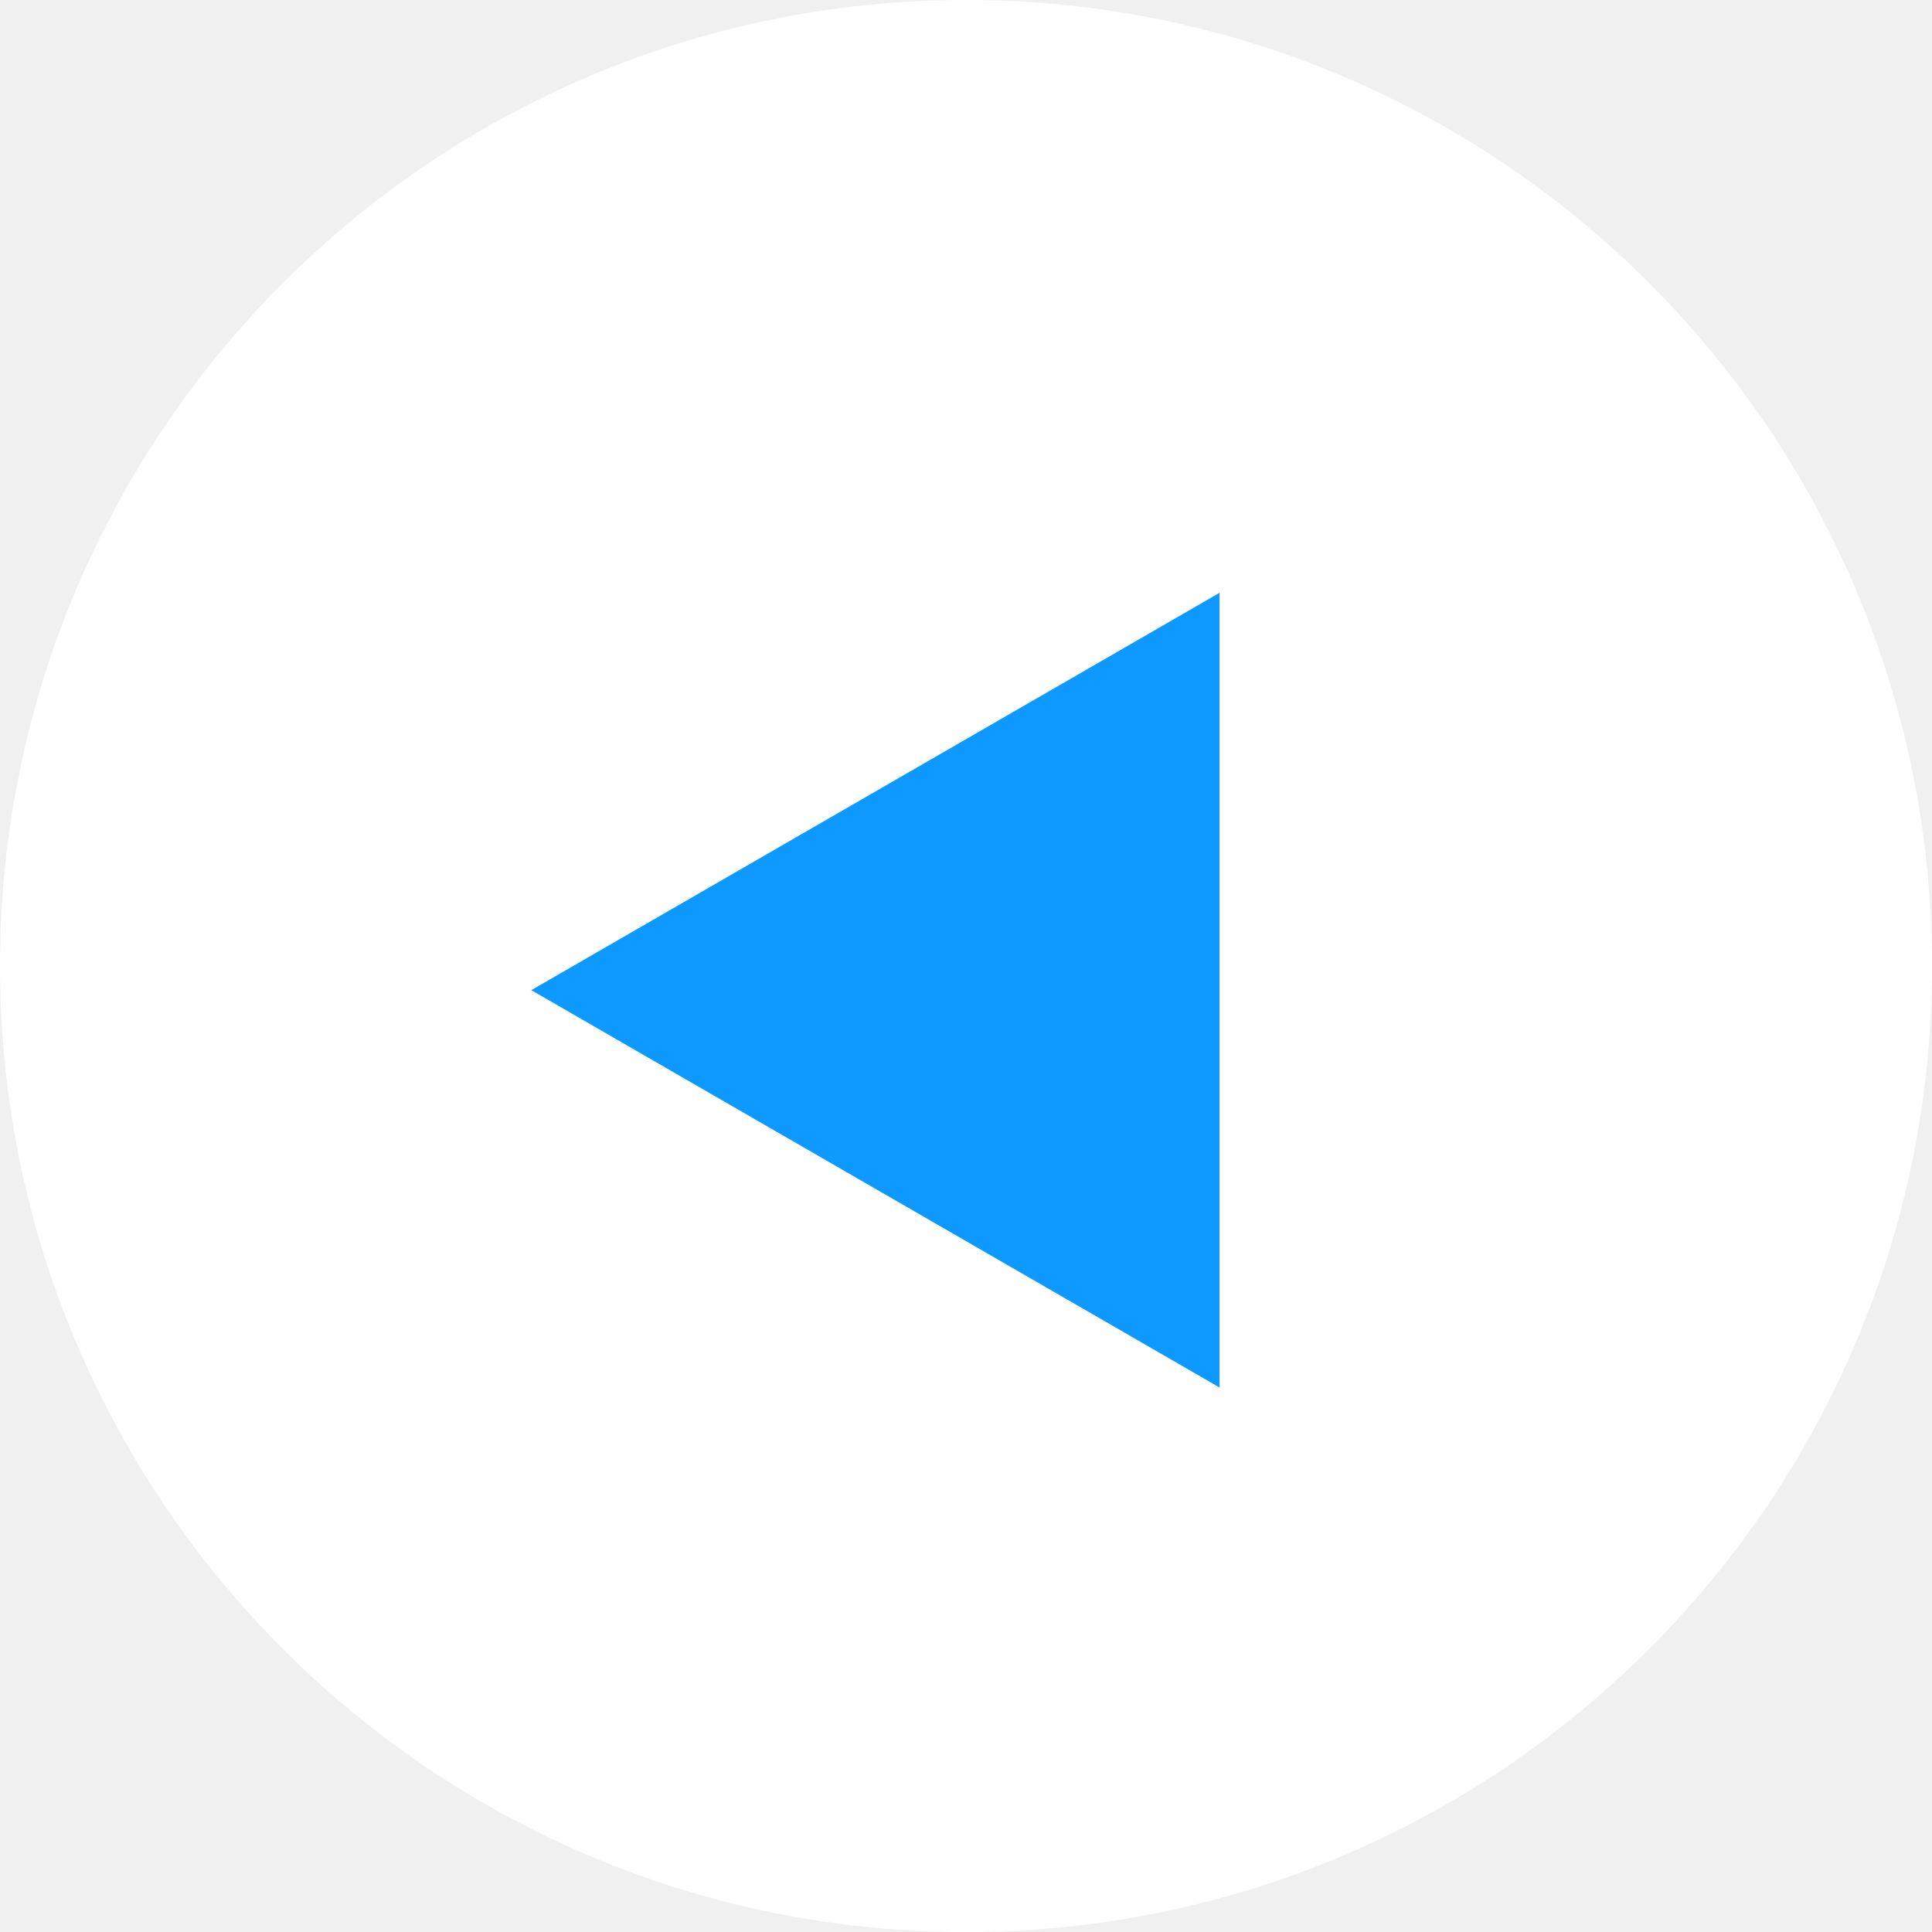
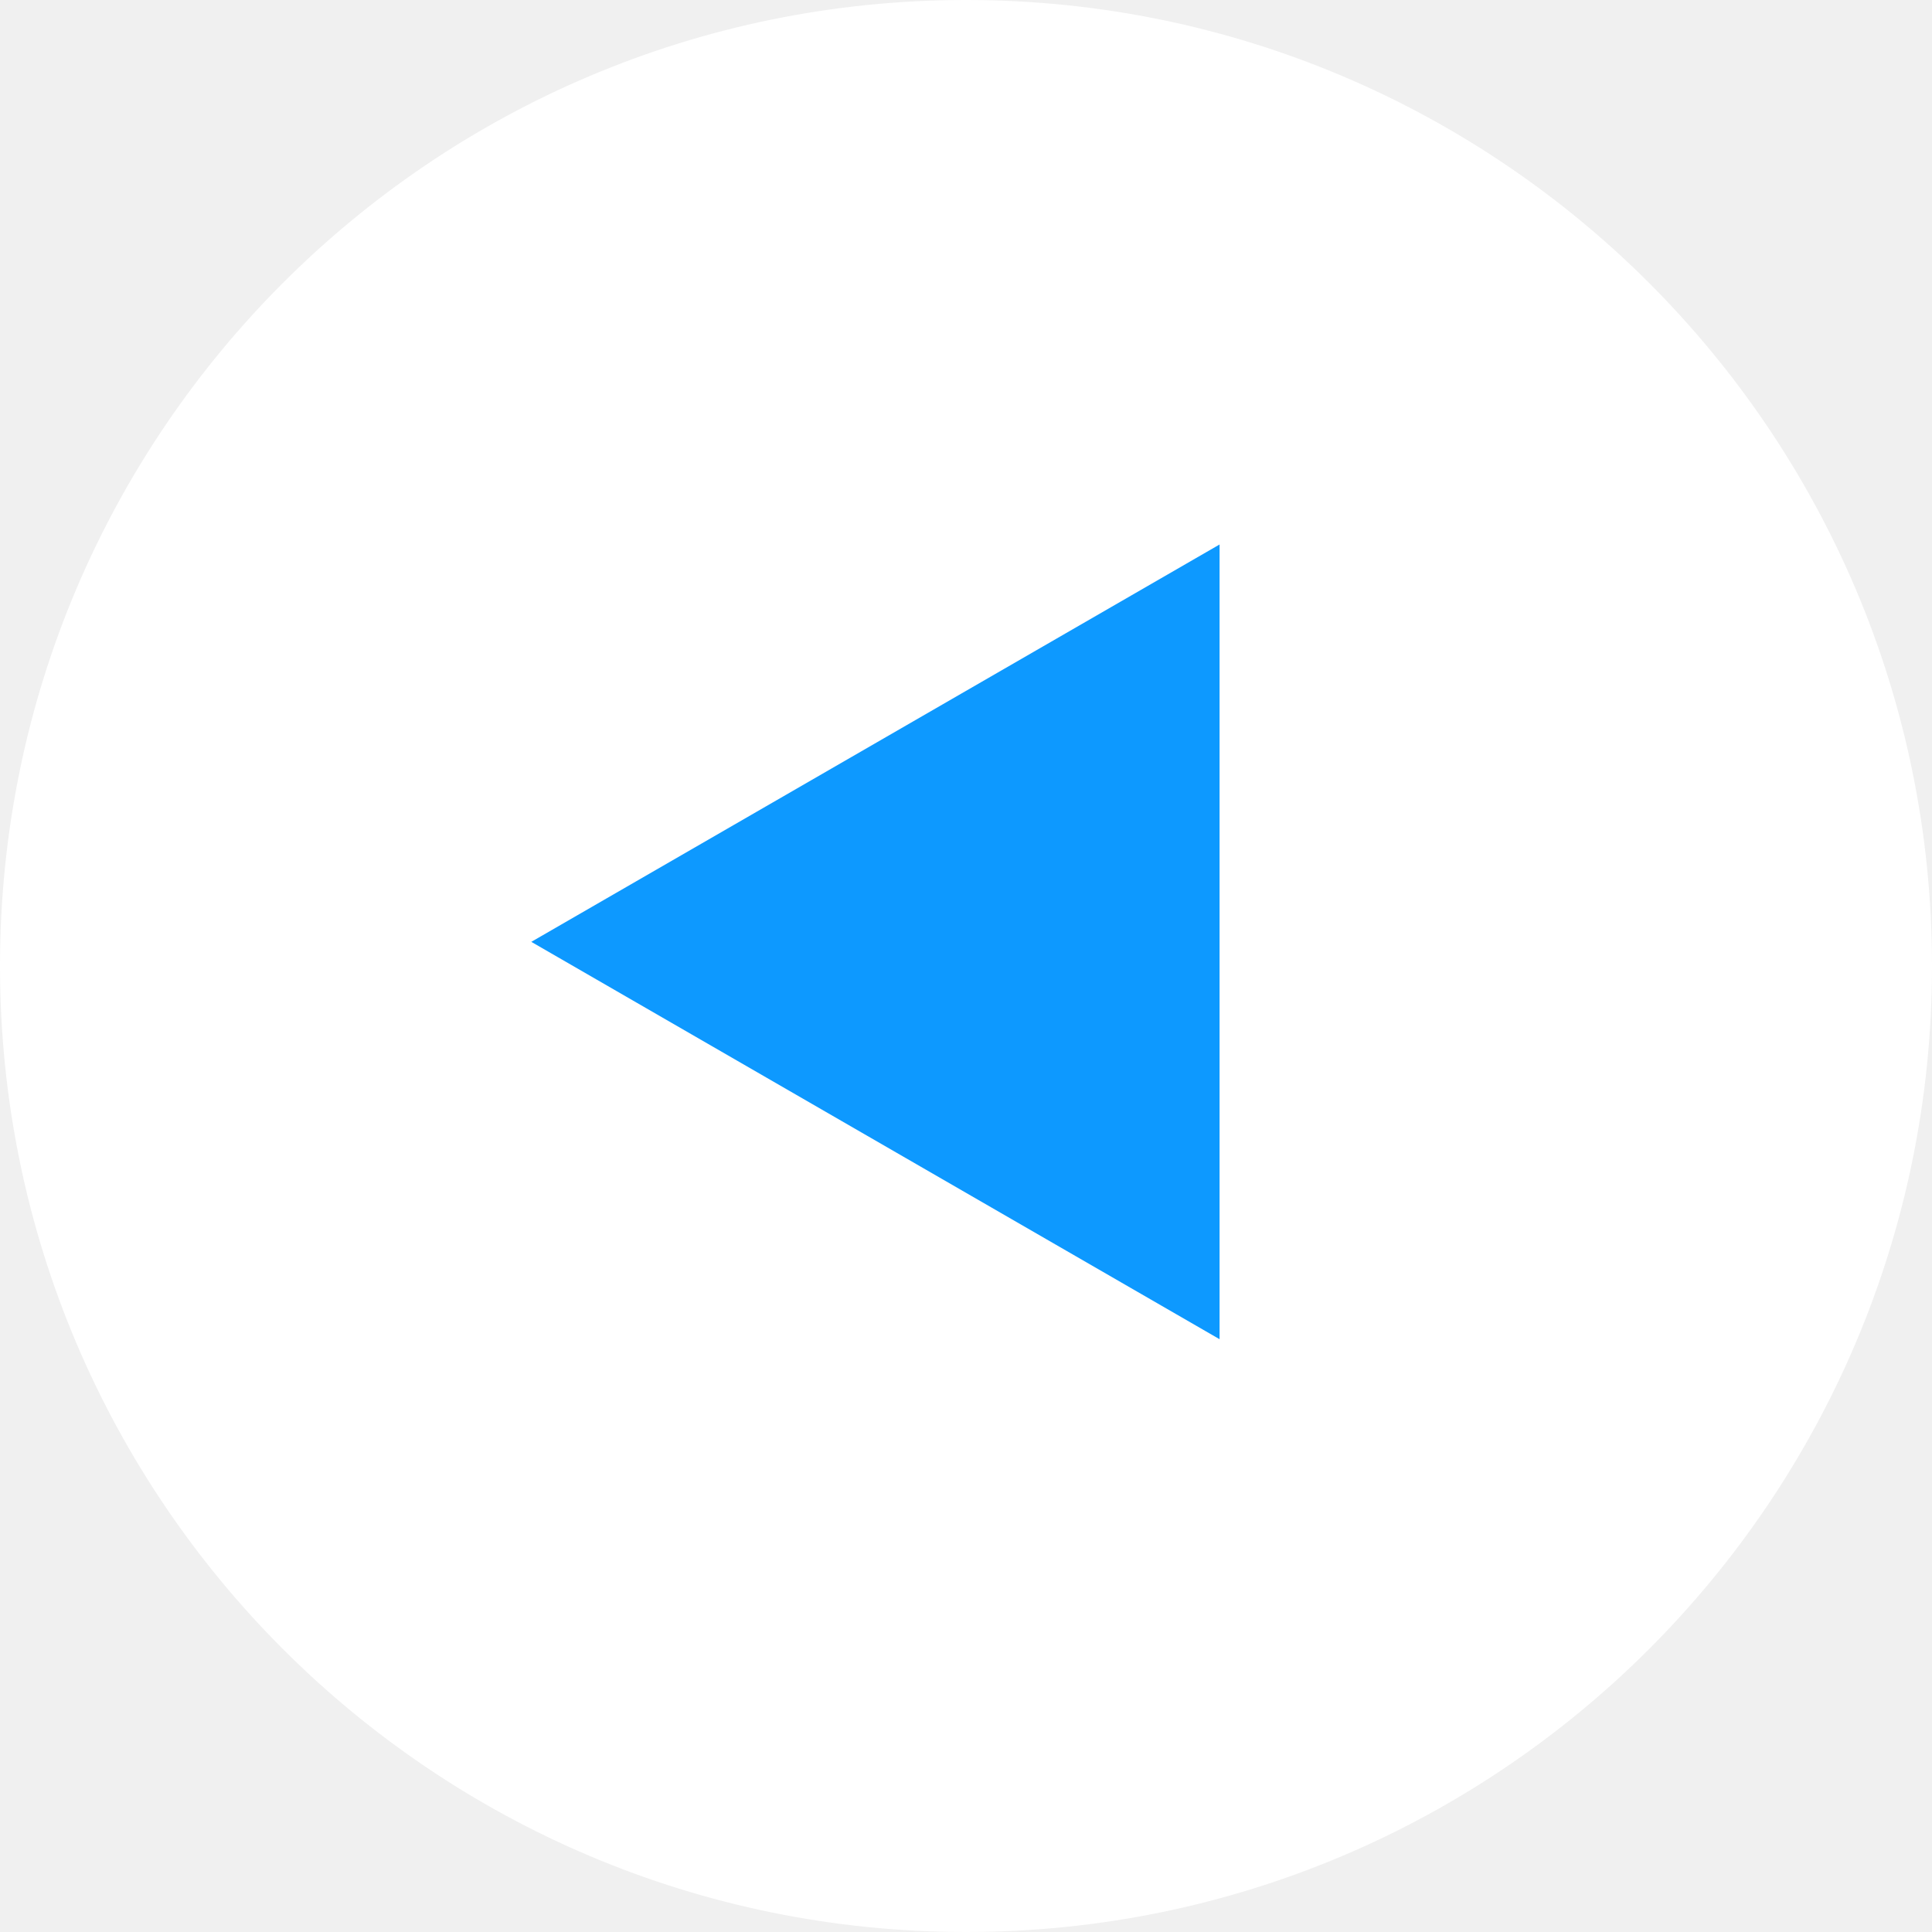
<svg xmlns="http://www.w3.org/2000/svg" width="40" height="40" viewBox="0 0 40 40" fill="none">
-   <circle cx="20" cy="20" r="20" fill="white" />
-   <path d="M11 20.5L25.25 12.273V28.727L11 20.5Z" fill="#0D99FF" />
+   <path d="M20 0C31.046 0 40 8.954 40 20C40 31.046 31.046 40 20 40C8.954 40 0 31.046 0 20C0 8.954 8.954 0 20 0Z" fill="white" />
+   <path d="M11 19.5L25.25 27.727V11.273L11 19.5Z" fill="#0D99FF" />
</svg>
